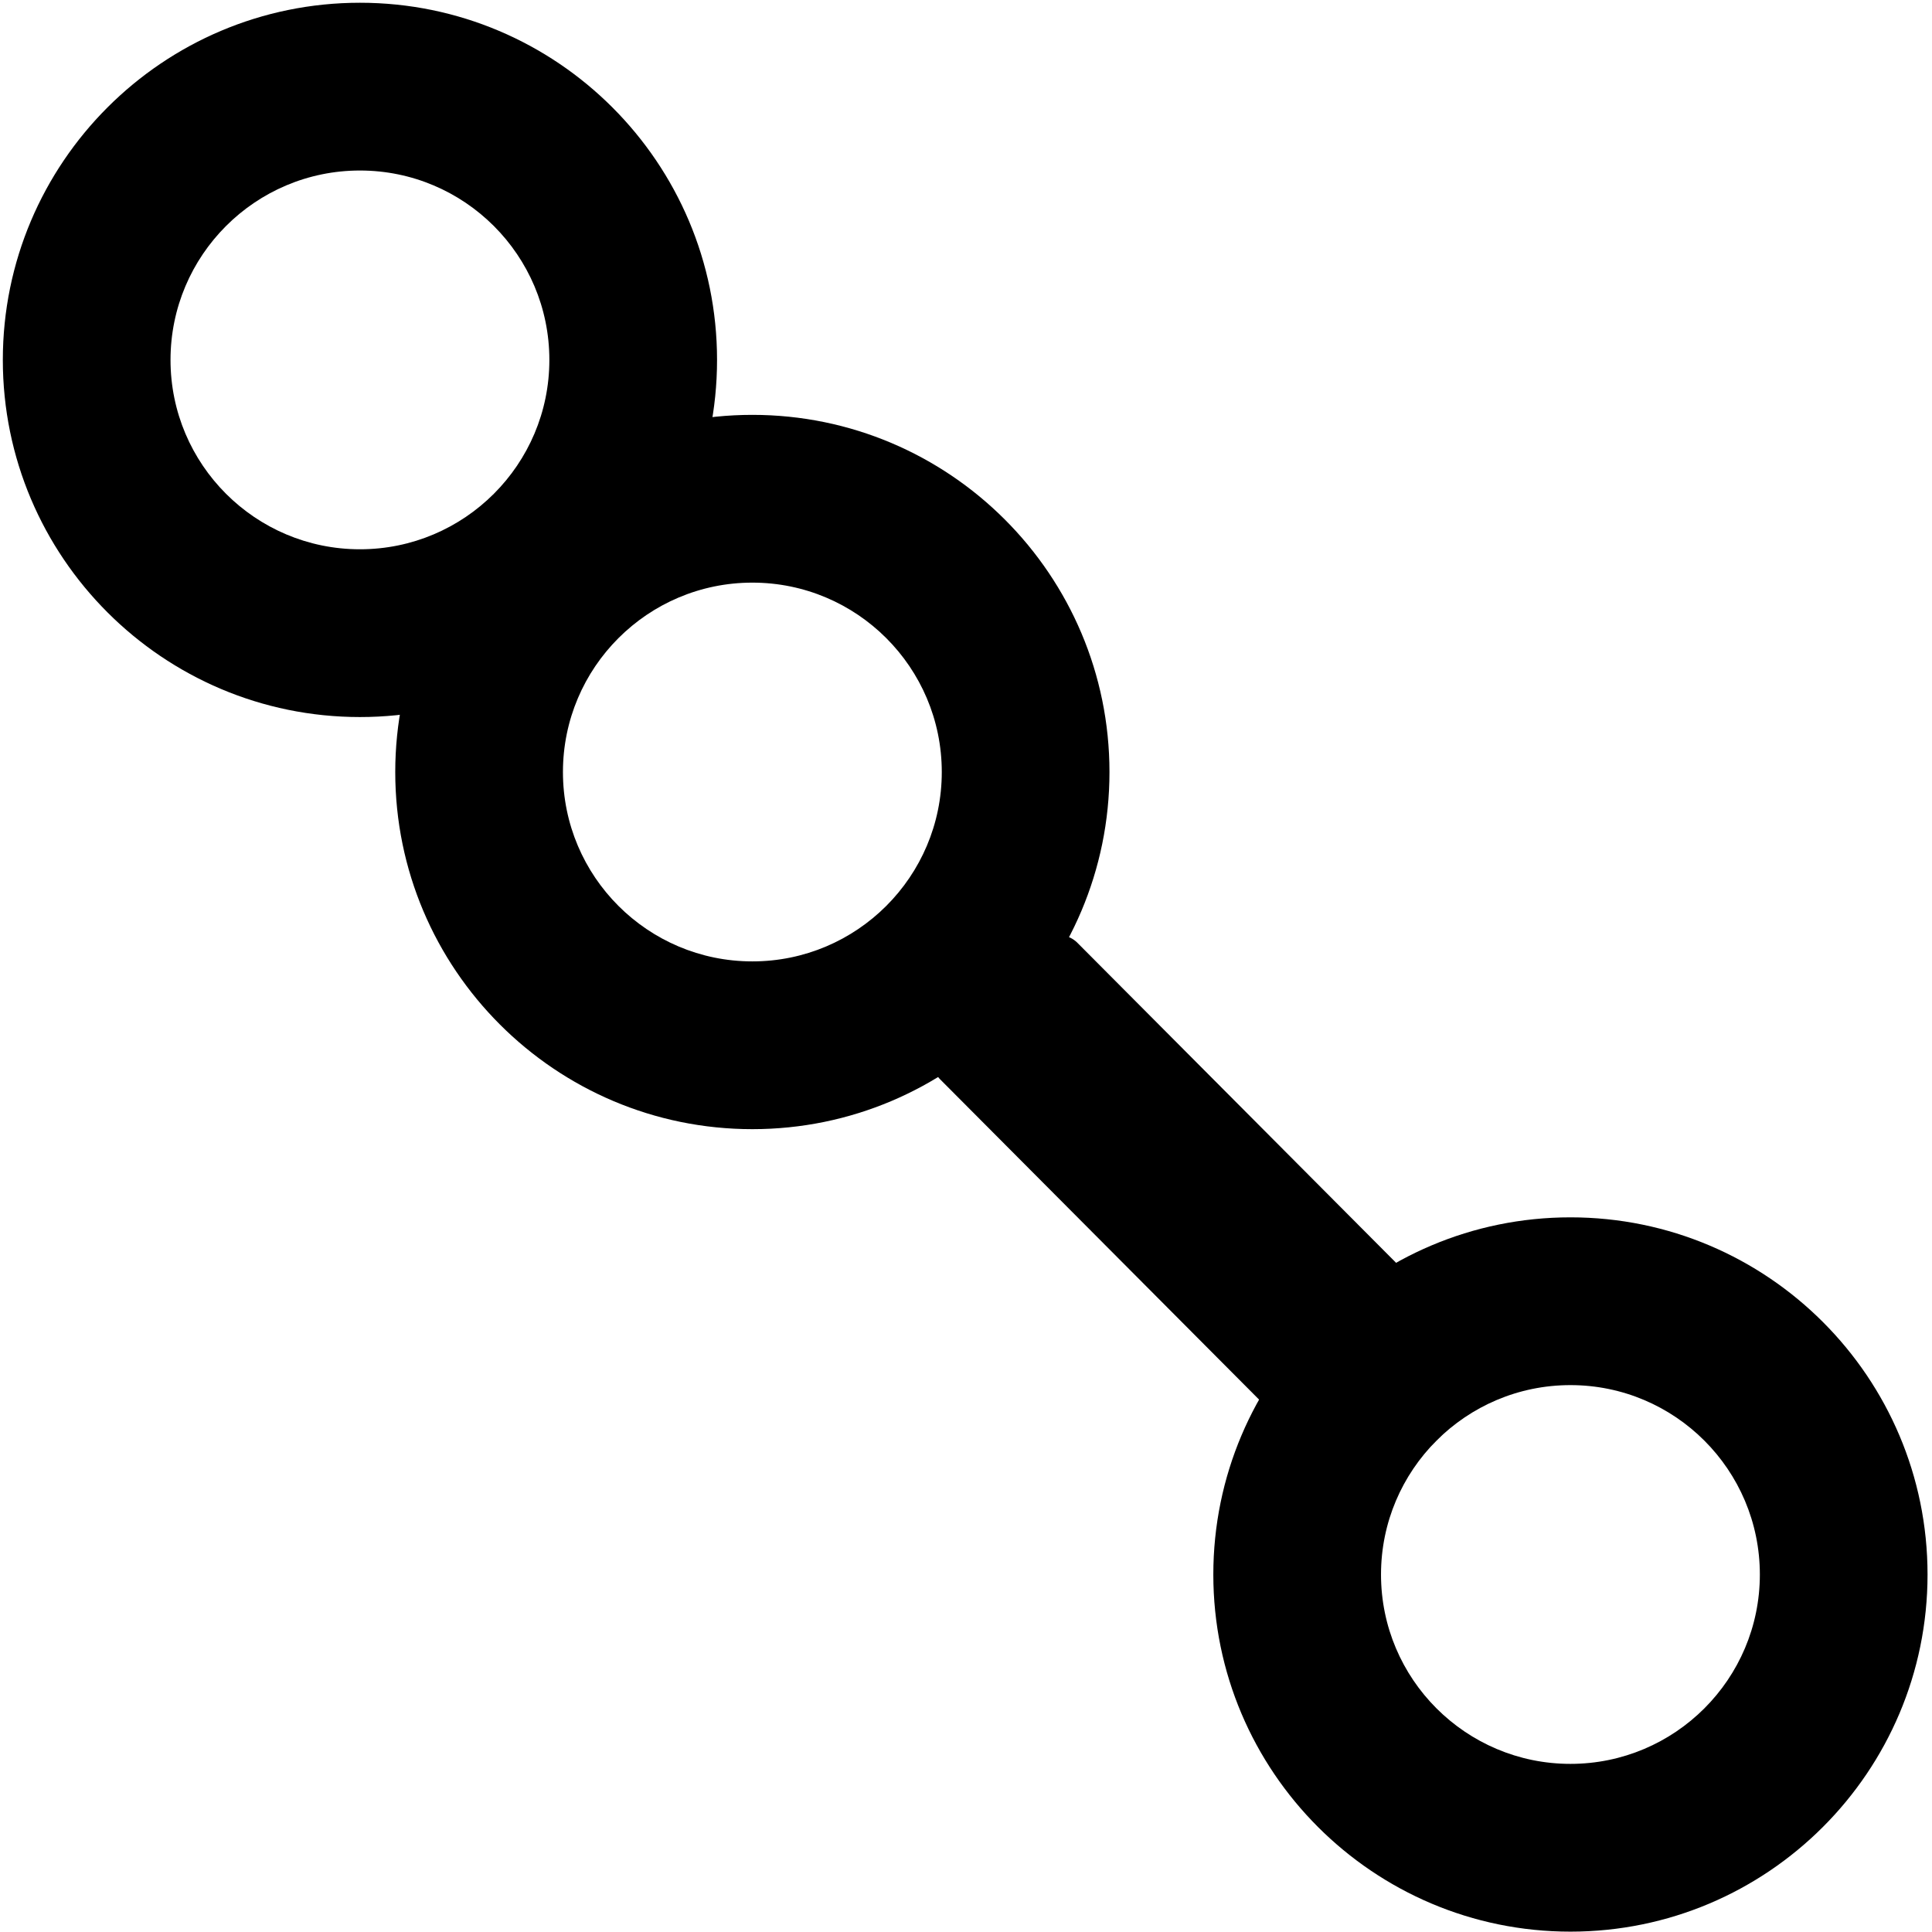
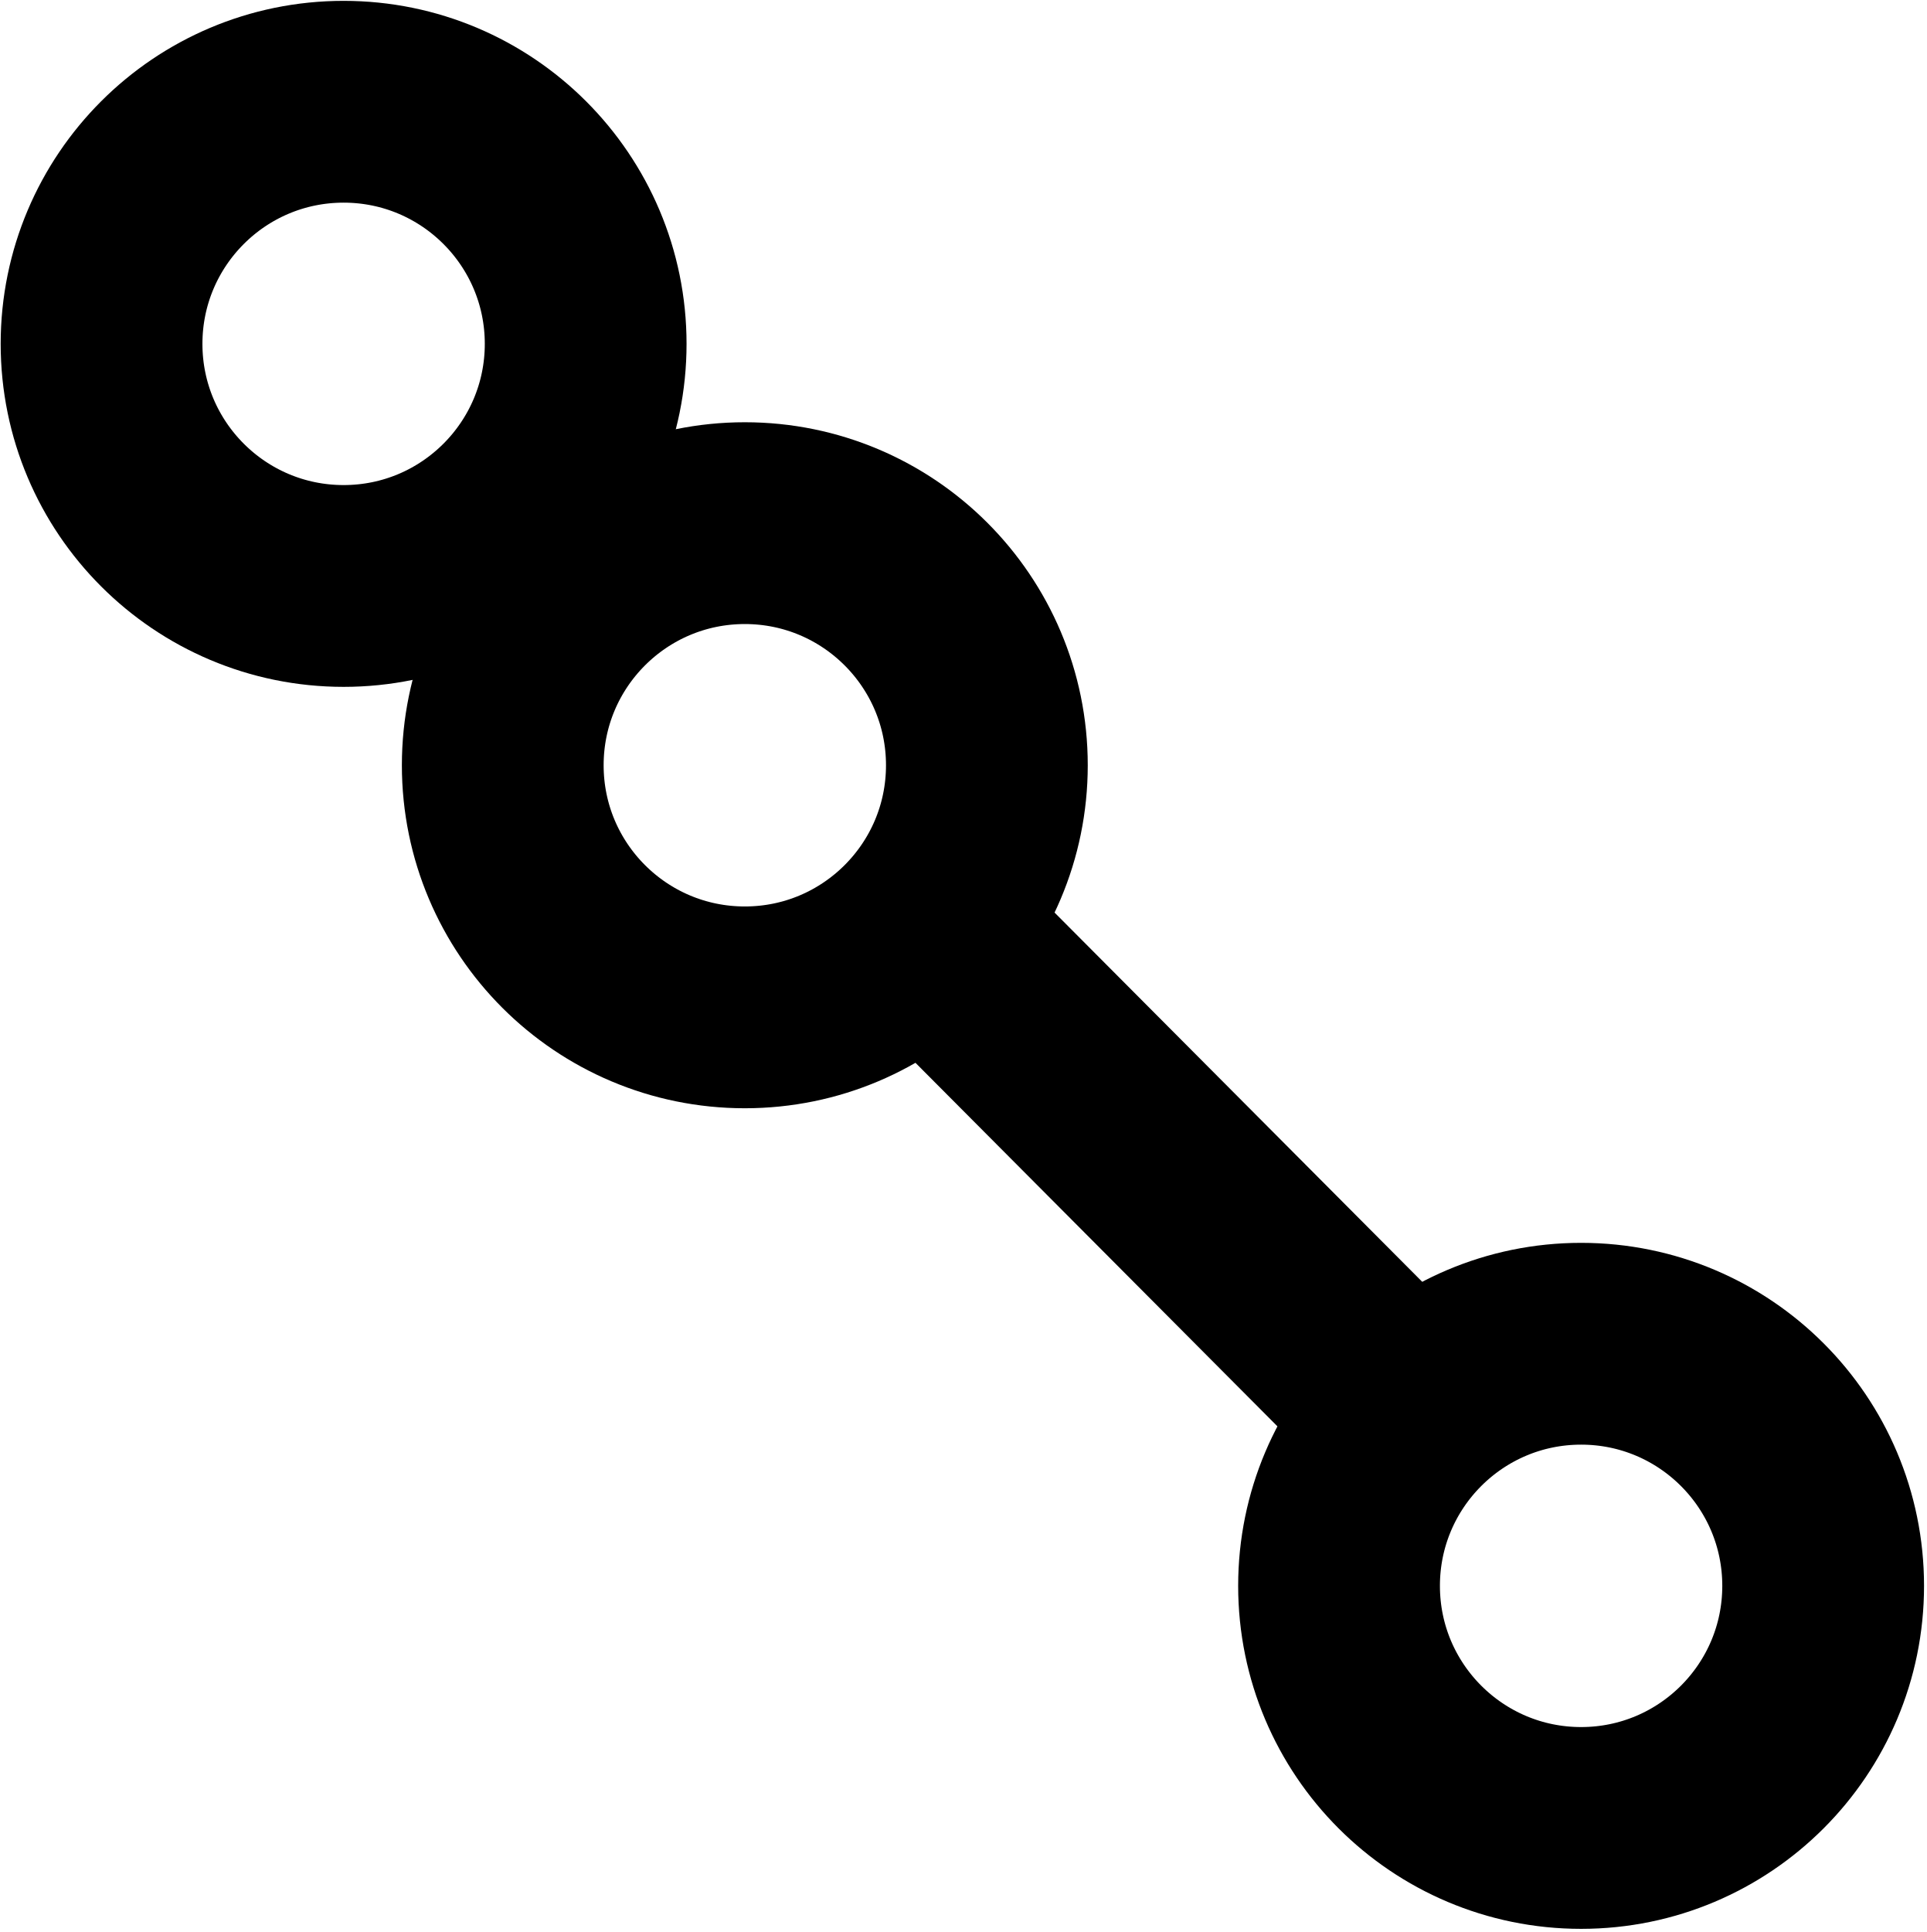
- <svg xmlns="http://www.w3.org/2000/svg" width="100%" height="100%" viewBox="0 0 408 408" version="1.1" xml:space="preserve" style="fill-rule:evenodd;clip-rule:evenodd;stroke-linecap:round;stroke-linejoin:bevel;stroke-miterlimit:1.5;">
-   <g transform="matrix(1,0,0,1,-3458,-2917)">
+ <svg xmlns="http://www.w3.org/2000/svg" width="100%" height="100%" viewBox="0 0 398 399" version="1.1" xml:space="preserve" style="fill-rule:evenodd;clip-rule:evenodd;stroke-linecap:round;stroke-linejoin:round;stroke-miterlimit:1.5;">
+   <g transform="matrix(1,0,0,1,-2930,-2943)">
    <g transform="matrix(2.35635,0,0,2.83439,-6225.36,227)">
-       <g transform="matrix(0.698033,0,0,0.580304,-8.95989,-248.624)">
-         <path d="M5946.27,2064.24C5920.97,2064.24 5900.42,2084.79 5900.42,2110.1C5900.42,2135.4 5920.97,2155.95 5946.27,2155.95C5971.58,2155.95 5992.12,2135.4 5992.12,2110.1C5992.12,2084.79 5971.58,2064.24 5946.27,2064.24ZM5946.27,2085.78C5959.69,2085.78 5970.59,2096.67 5970.59,2110.1C5970.59,2123.52 5959.69,2134.41 5946.27,2134.41C5932.85,2134.41 5921.95,2123.52 5921.95,2110.1C5921.95,2096.67 5932.85,2085.78 5946.27,2085.78Z" />
+       <g transform="matrix(0.872542,0,0,0.72538,-1272.85,-547.339)">
+         <circle cx="5946.27" cy="2110.1" r="24.319" style="fill:none;stroke:black;stroke-width:20.27px;" />
      </g>
-       <g transform="matrix(0.698033,0,0,0.580304,26.2098,-217.919)">
-         <path d="M5946.27,2064.24C5920.97,2064.24 5900.42,2084.79 5900.42,2110.1C5900.42,2135.4 5920.97,2155.95 5946.27,2155.95C5971.58,2155.95 5992.12,2135.4 5992.12,2110.1C5992.12,2084.79 5971.58,2064.24 5946.27,2064.24ZM5946.27,2085.78C5959.69,2085.78 5970.59,2096.67 5970.59,2110.1C5970.59,2123.52 5959.69,2134.41 5946.27,2134.41C5932.85,2134.41 5921.95,2123.52 5921.95,2110.1C5921.95,2096.67 5932.85,2085.78 5946.27,2085.78Z" />
+       <g transform="matrix(0.872542,0,0,0.72538,-1237.68,-516.635)">
+         <circle cx="5946.27" cy="2110.1" r="24.319" style="fill:none;stroke:black;stroke-width:20.27px;" />
      </g>
-       <g transform="matrix(0.698033,0,0,0.580304,99.5267,-158.129)">
-         <path d="M5946.27,2064.24C5920.97,2064.24 5900.42,2084.79 5900.42,2110.1C5900.42,2135.4 5920.97,2155.95 5946.27,2155.95C5971.58,2155.95 5992.12,2135.4 5992.12,2110.1C5992.12,2084.79 5971.58,2064.24 5946.27,2064.24ZM5946.27,2085.78C5959.69,2085.78 5970.59,2096.67 5970.59,2110.1C5970.59,2123.52 5959.69,2134.41 5946.27,2134.41C5932.85,2134.41 5921.95,2123.52 5921.95,2110.1C5921.95,2096.67 5932.85,2085.78 5946.27,2085.78Z" />
+       <g transform="matrix(0.872542,0,0,0.72538,-1164.37,-456.844)">
+         <circle cx="5946.27" cy="2110.1" r="24.319" style="fill:none;stroke:black;stroke-width:20.27px;" />
      </g>
-       <g transform="matrix(0.252284,-0.0680545,-0.0818611,0.209166,2996.38,956.959)">
-         <path d="M5450.44,2095.73L5657.44,2303.59" style="fill:none;stroke:black;stroke-width:51.98px;" />
+       <g transform="matrix(0.265932,-0.0566611,-0.0681563,0.220607,2661.38,873.555)">
+         <path d="M5450.44,2095.73L5657.44,2303.59" style="fill:none;stroke:black;stroke-width:53.72px;stroke-linejoin:bevel;" />
      </g>
    </g>
  </g>
</svg>
